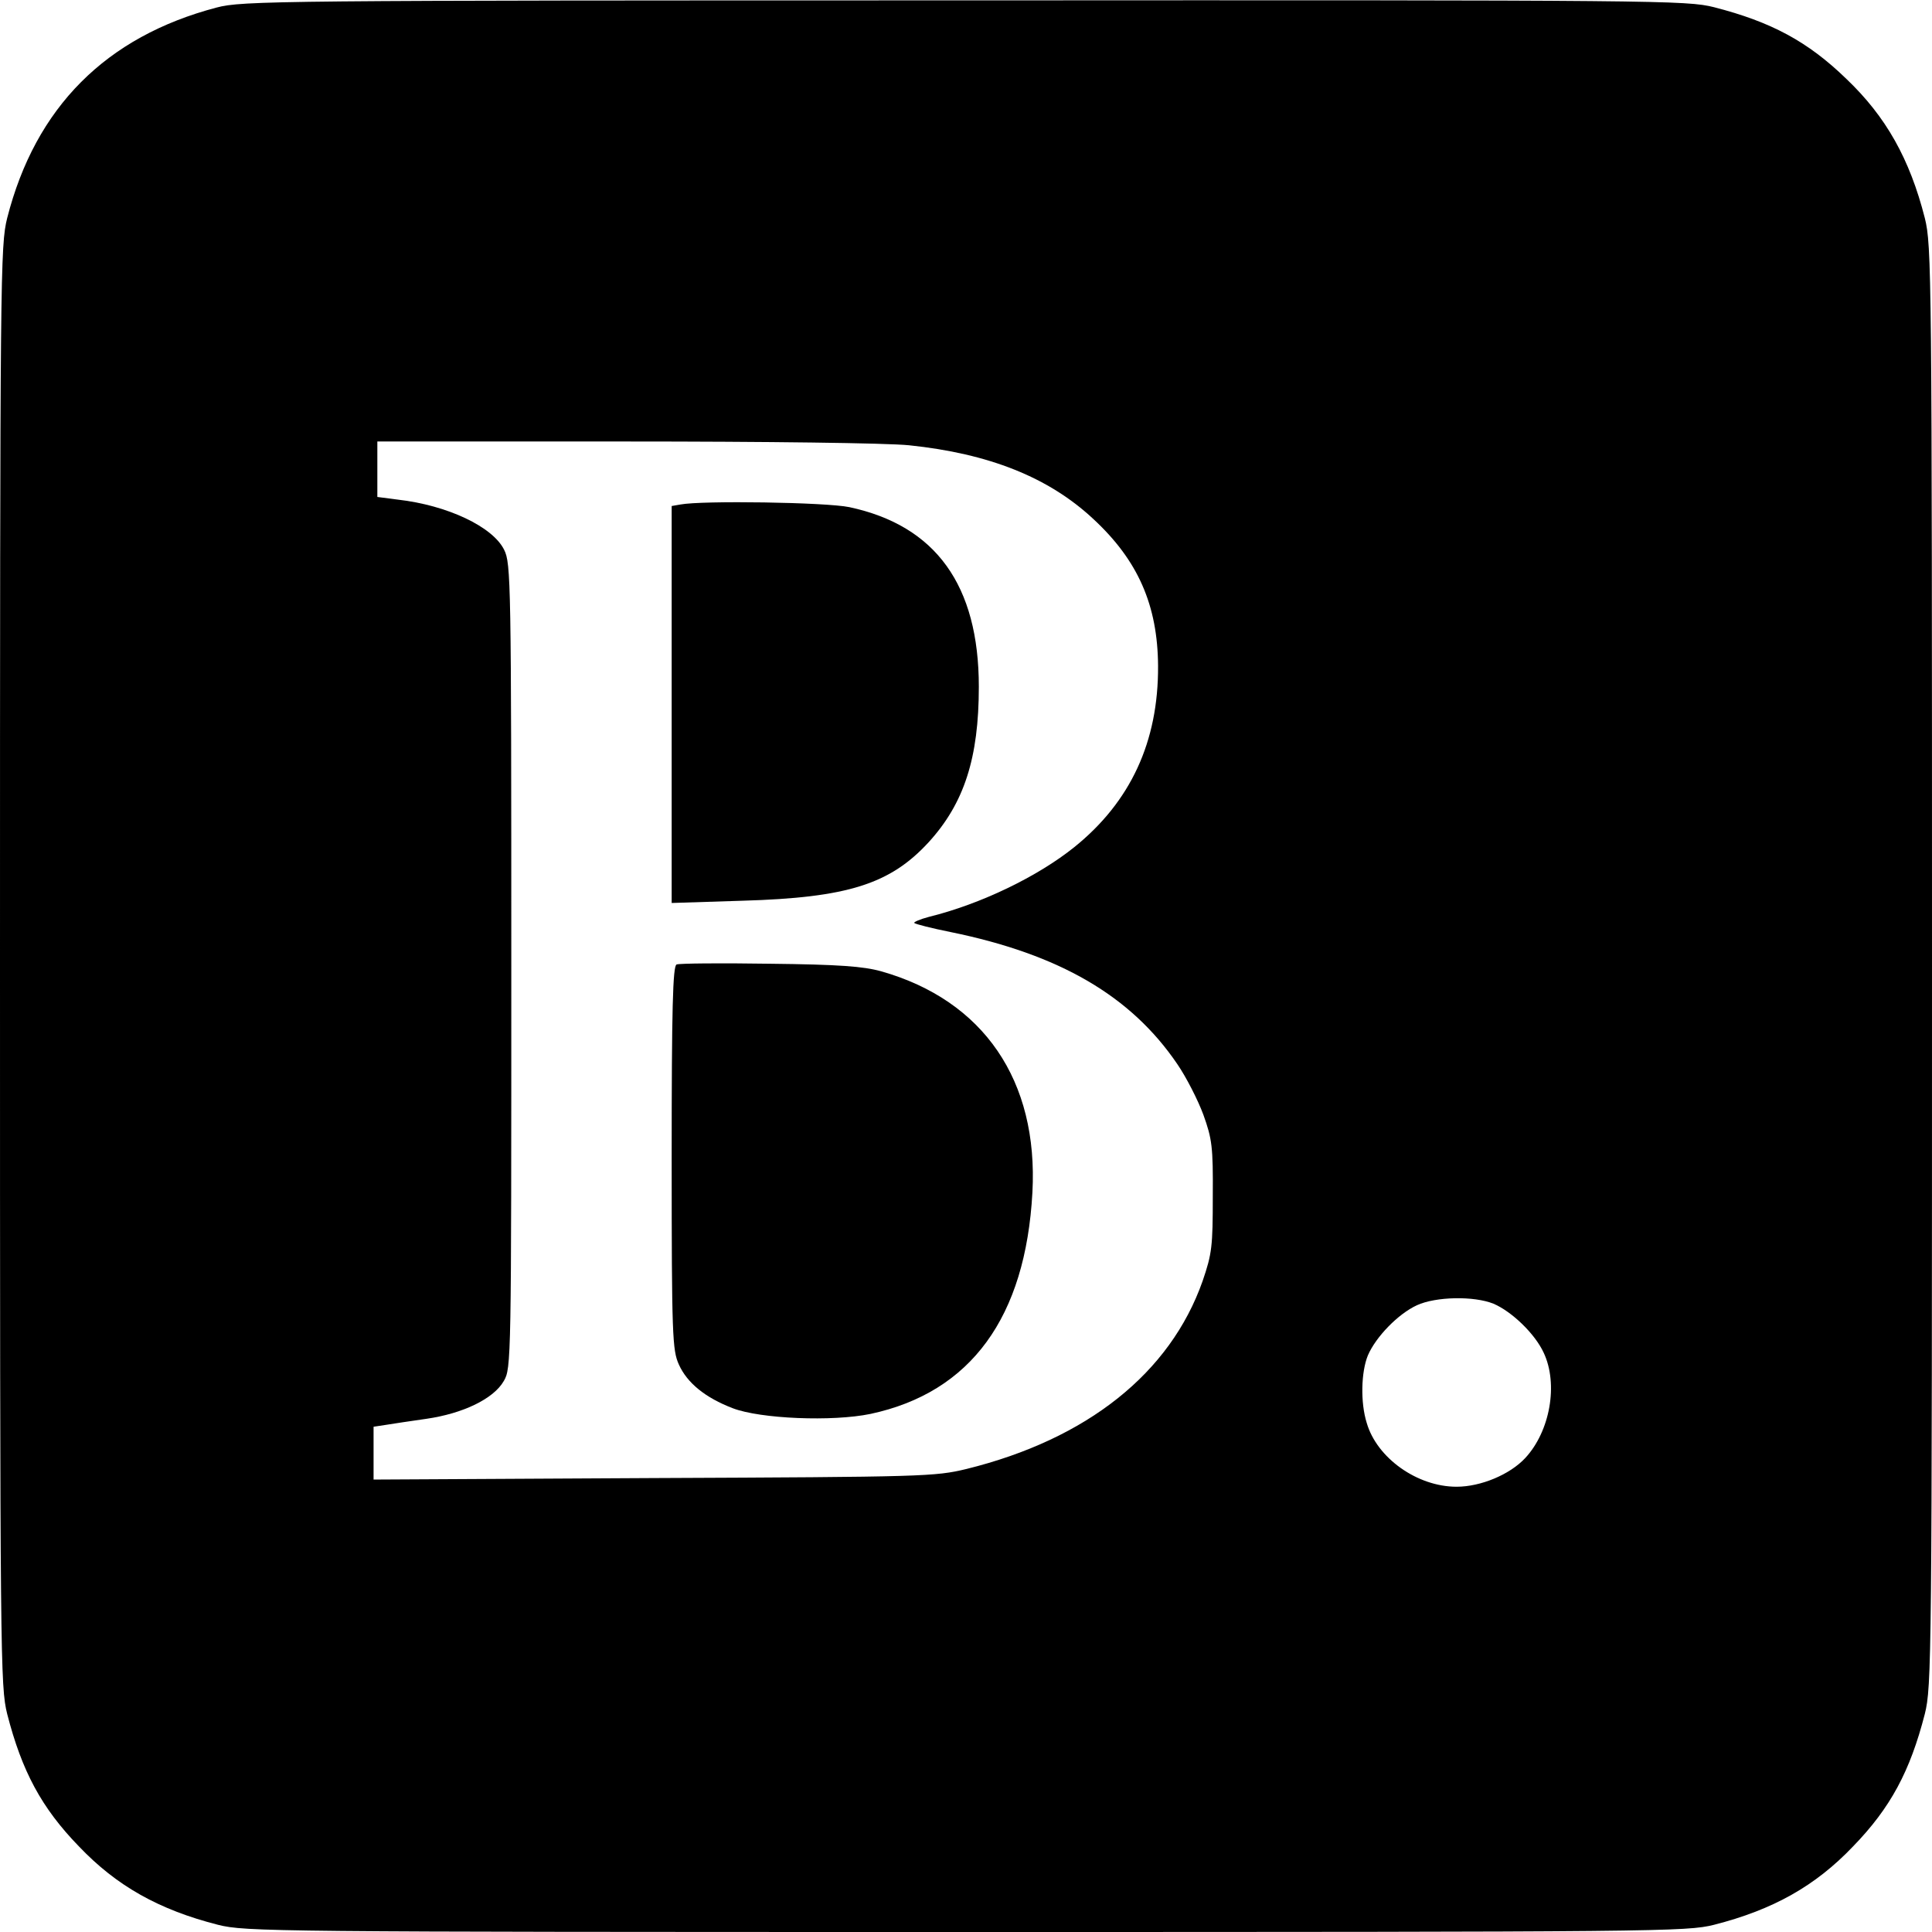
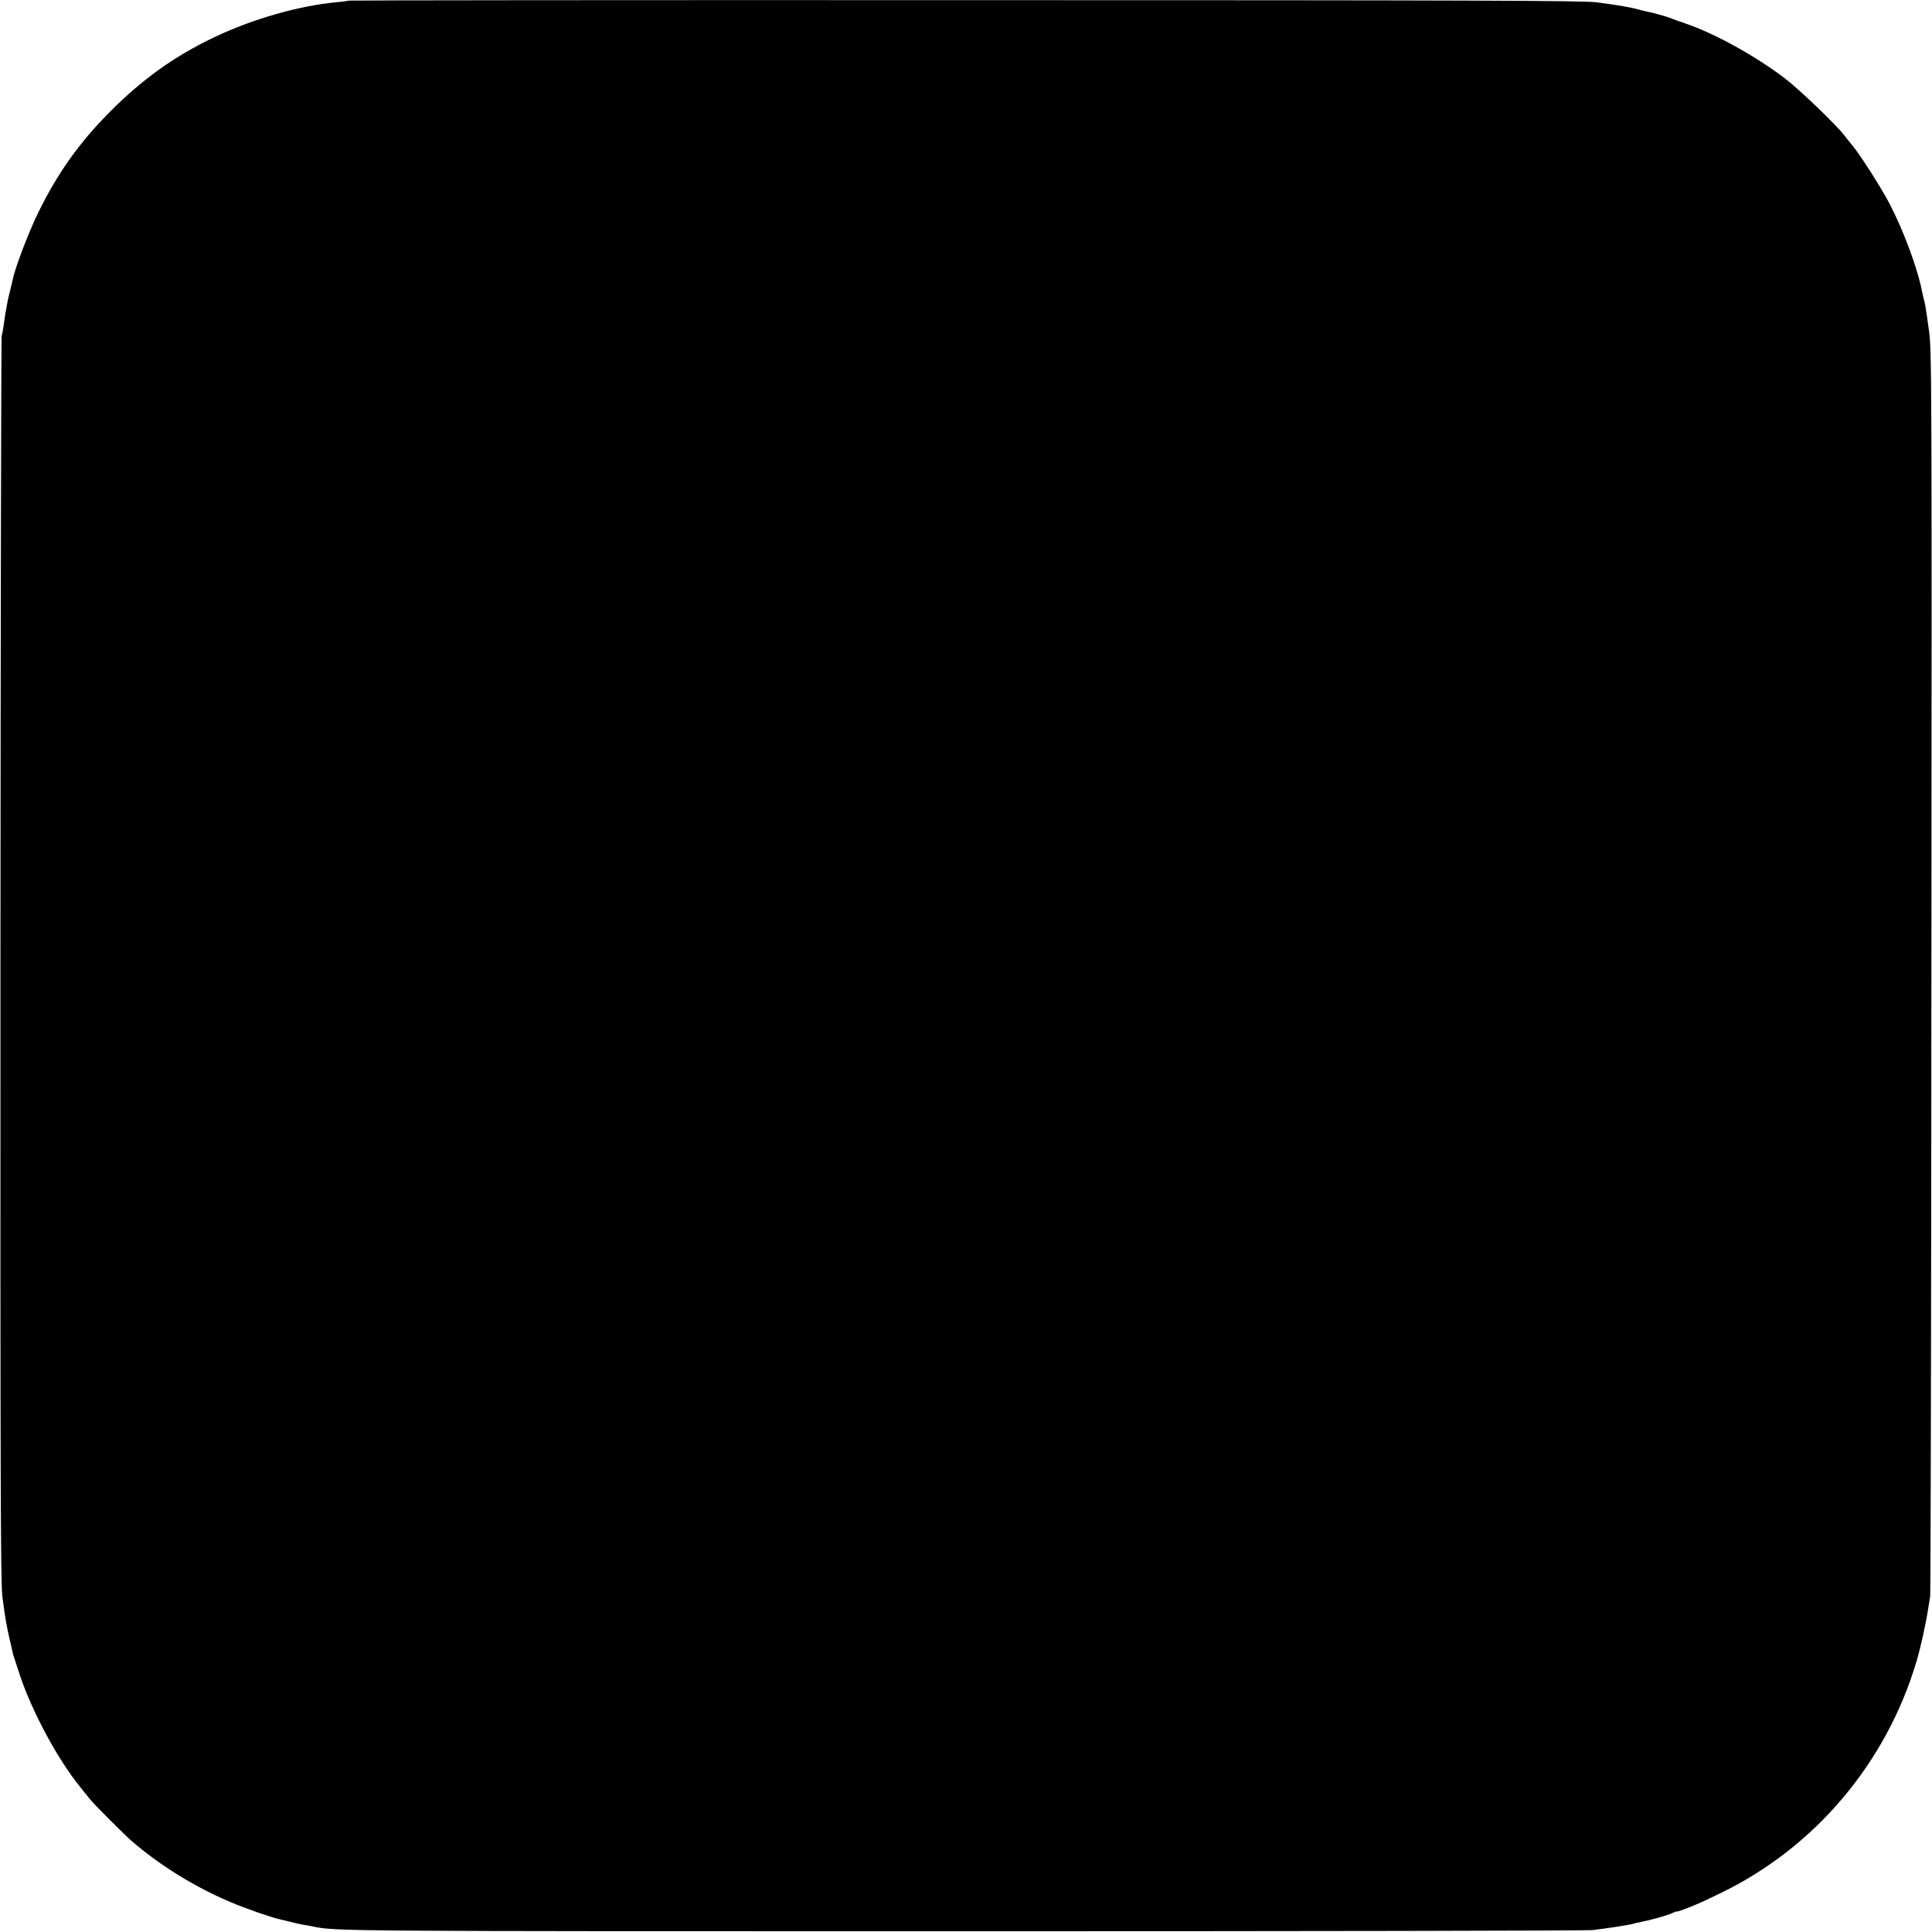
- <svg xmlns="http://www.w3.org/2000/svg" version="1.0" width="512pt" height="512pt" viewBox="0 0 512 512" preserveAspectRatio="xMidYMid meet">
-   <g transform="translate(0,512) scale(0.1,-0.1)" fill="#000000" stroke="none">
-     <path d="M574 5100 c-293 -77 -480 -264 -555 -558 -18 -73 -19 -136 -19 -1982 0 -1846 1 -1909 19 -1982 39 -152 91 -249 190 -351 100 -105 212 -168 369 -208 73 -18 136 -19 1982 -19 1846 0 1909 1 1982 19 157 40 269 103 369 208 99 102 151 199 190 351 18 73 19 136 19 1982 0 1846 -1 1909 -19 1982 -40 157 -103 269 -208 369 -102 99 -199 151 -351 190 -73 18 -135 19 -1986 18 -1826 0 -1914 -1 -1982 -19z m1835 -1160 c212 -22 370 -85 488 -195 119 -110 171 -229 172 -390 1 -201 -73 -360 -222 -480 -97 -78 -248 -151 -386 -185 -23 -6 -41 -14 -38 -16 3 -3 46 -14 96 -24 289 -59 478 -169 601 -350 24 -35 55 -96 69 -134 23 -64 26 -85 25 -216 0 -133 -2 -152 -27 -225 -86 -244 -306 -419 -626 -498 -83 -20 -114 -21 -828 -24 l-743 -4 0 70 0 70 33 5 c17 3 66 10 107 16 97 14 178 53 205 100 20 34 20 51 20 1100 0 1022 -1 1067 -19 1103 -30 61 -150 118 -282 133 l-54 7 0 73 0 74 654 0 c379 0 696 -4 755 -10z m1549 -2275 c49 -21 110 -80 133 -130 39 -83 17 -208 -49 -279 -41 -44 -118 -76 -182 -76 -104 0 -211 76 -238 169 -17 54 -15 135 3 179 21 49 80 110 130 133 50 23 151 25 203 4z" />
-     <path d="M1803 3783 l-23 -4 0 -526 0 -526 188 6 c278 8 391 44 493 155 94 103 133 223 133 412 0 269 -114 427 -343 476 -62 13 -390 18 -448 7z" />
-     <path d="M1793 2564 c-10 -4 -13 -116 -13 -512 0 -474 2 -510 19 -548 22 -49 70 -88 143 -116 73 -28 264 -36 365 -15 266 57 411 256 429 587 16 296 -129 509 -401 586 -47 13 -111 18 -295 20 -129 2 -241 1 -247 -2z" />
+ <svg xmlns="http://www.w3.org/2000/svg" version="1.0" width="1280pt" height="1280pt" viewBox="0 0 1280 1280" preserveAspectRatio="xMidYMid meet">
+   <g transform="translate(0,1280) scale(0.1,-0.1)" fill="#000000" stroke="none">
+     <path d="M2309 12796 c-2 -2 -35 -7 -74 -10 -255 -24 -559 -111 -812 -231 -267 -127 -480 -279 -700 -501 -198 -200 -342 -402 -468 -659 -62 -125 -155 -369 -169 -441 -2 -10 -11 -46 -19 -79 -9 -33 -18 -76 -21 -95 -3 -19 -7 -44 -10 -55 -2 -11 -7 -45 -11 -75 -4 -30 -10 -64 -14 -75 -3 -11 -7 -1872 -8 -4135 -1 -3499 1 -4131 13 -4220 20 -152 27 -189 50 -290 9 -36 17 -73 19 -83 2 -10 25 -80 50 -155 82 -242 252 -555 399 -735 26 -33 57 -71 69 -85 27 -33 220 -226 267 -267 187 -163 424 -309 662 -409 92 -39 273 -102 318 -111 8 -2 42 -10 75 -18 33 -9 76 -18 95 -21 19 -3 44 -7 55 -10 154 -31 168 -31 4310 -31 2255 0 4131 3 4169 8 80 9 250 35 268 42 7 2 24 7 38 9 81 16 189 46 223 63 15 7 27 11 27 9 0 -3 28 7 63 20 90 36 90 36 227 102 624 302 1098 862 1298 1537 27 92 61 243 78 355 4 25 9 59 12 75 3 17 7 1879 8 4140 3 3959 2 4115 -16 4245 -20 144 -26 180 -34 208 -3 9 -7 28 -10 42 -30 158 -120 402 -217 590 -57 109 -200 333 -251 392 -13 15 -34 42 -48 60 -51 68 -299 306 -395 379 -199 151 -464 297 -660 364 -44 15 -89 31 -100 36 -21 9 -122 37 -165 45 -14 3 -38 9 -55 14 -43 12 -142 29 -270 45 -92 11 -781 14 -4186 14 -2242 1 -4078 -1 -4080 -3z" />
  </g>
</svg>
